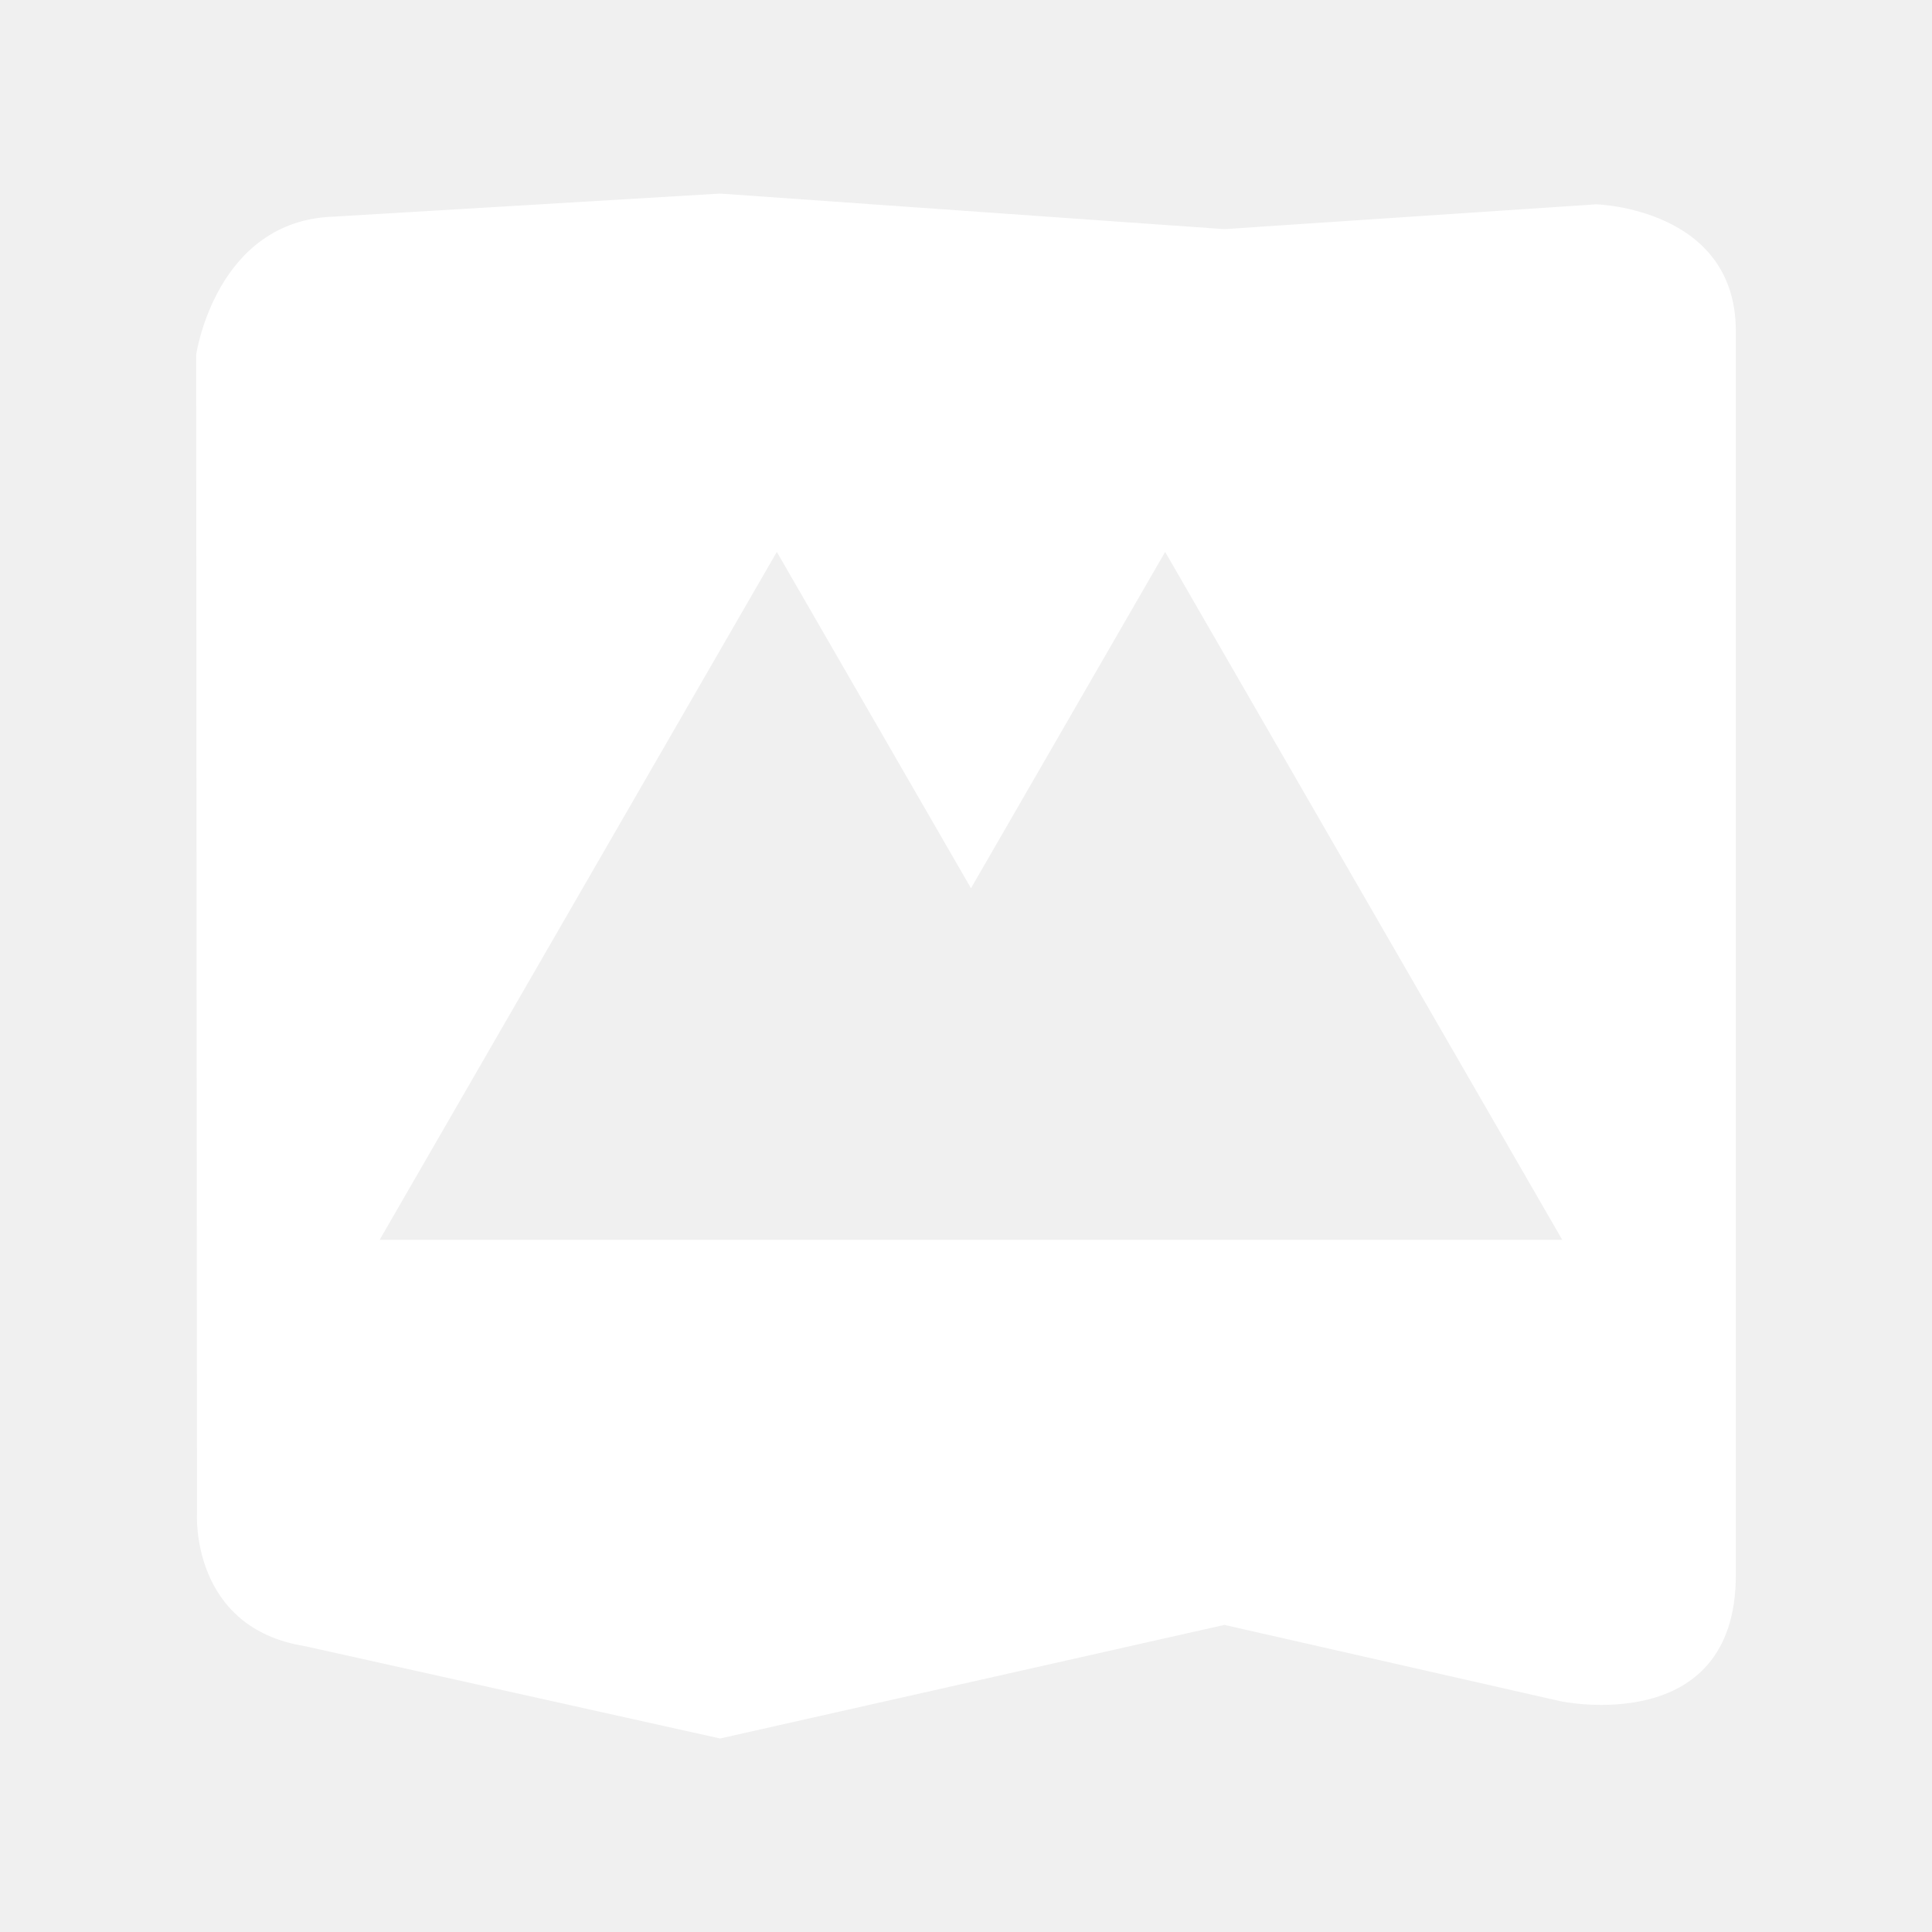
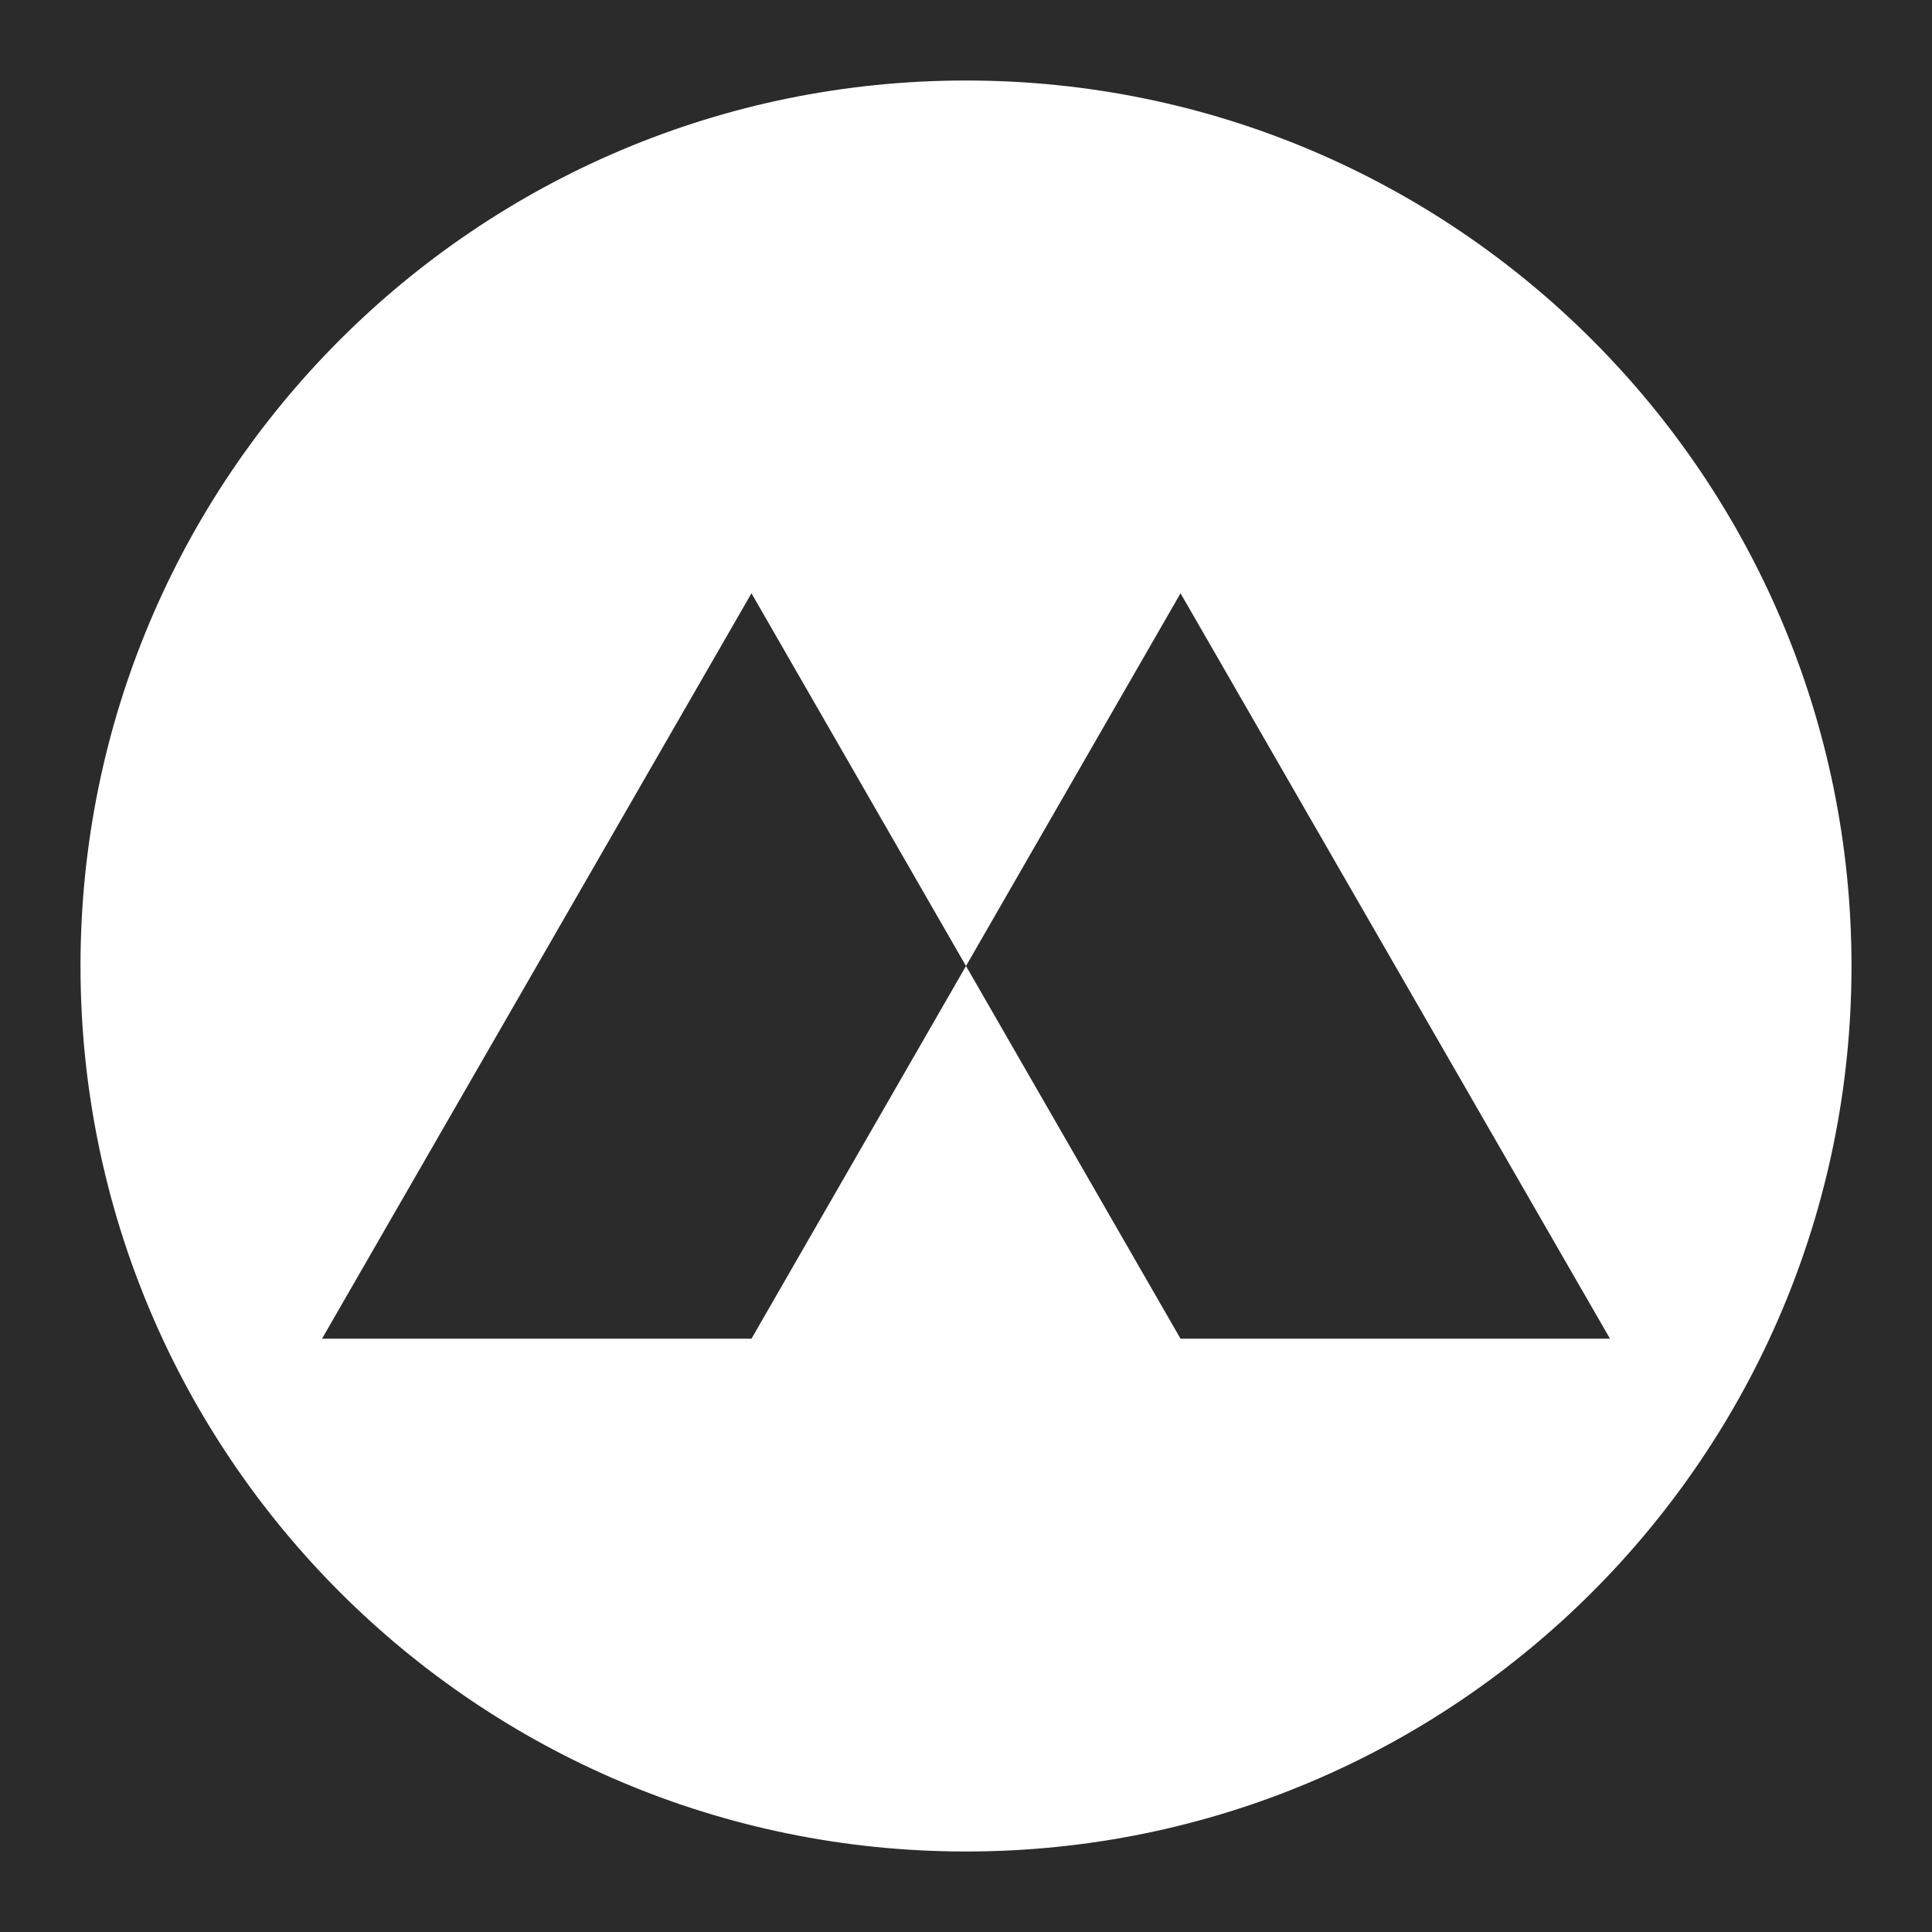
- <svg xmlns="http://www.w3.org/2000/svg" version="1.1" viewBox="0 0 48 48">
-   <path d="m17.89 4.81-9.59 0.572c-2.94 0.088-3.426 3.428-3.426 3.428l0.02 28.81s-0.16 2.825 2.686 3.279l10.31 2.293 12.53-2.822 8.352 1.897s4.354 0.926 4.354-3.133v-30.91c0-3.057-3.471-3.148-3.471-3.148l-9.234 0.617zm1.41 8.902 4.824 8.356 4.824-8.356 9.865 17.09h-29.38z" fill="#fff" />
+ <svg xmlns="http://www.w3.org/2000/svg" viewBox="0 0 48 48">
+   <defs>
+     <style>.cls-1{fill:#2b2b2b;}.cls-2{fill:#fff;}</style>
+   </defs>
+   <g data-name="Layer 2">
+     <rect class="cls-1" x="-166.58" y="-350.1" width="674.7" height="426.15" />
+     <rect class="cls-1" x="-111.23" y="-350.1" width="674.7" height="426.15" />
+     <rect class="cls-1" x="-166.58" y="-296.7" width="674.7" height="426.15" />
+     <rect class="cls-1" x="-111.23" y="-296.7" width="674.7" height="426.15" />
+     <rect class="cls-1" x="-166.58" y="-405.17" width="674.7" height="426.15" />
+     <rect class="cls-1" x="-111.23" y="-405.17" width="674.7" height="426.15" />
+     <rect class="cls-1" x="-165.74" y="-352.25" width="674.7" height="426.15" />
+   </g>
+   <g data-name="Layer 1">
+     <path class="cls-2" d="M24,2A22,22,0,1,0,46,24,22,22,0,0,0,24,2Zm5.33,31.26L24,24l-5.33,9.26H8L18.67,14.74,24,24l5.33-9.26L40,33.26Z" />
+   </g>
</svg>
